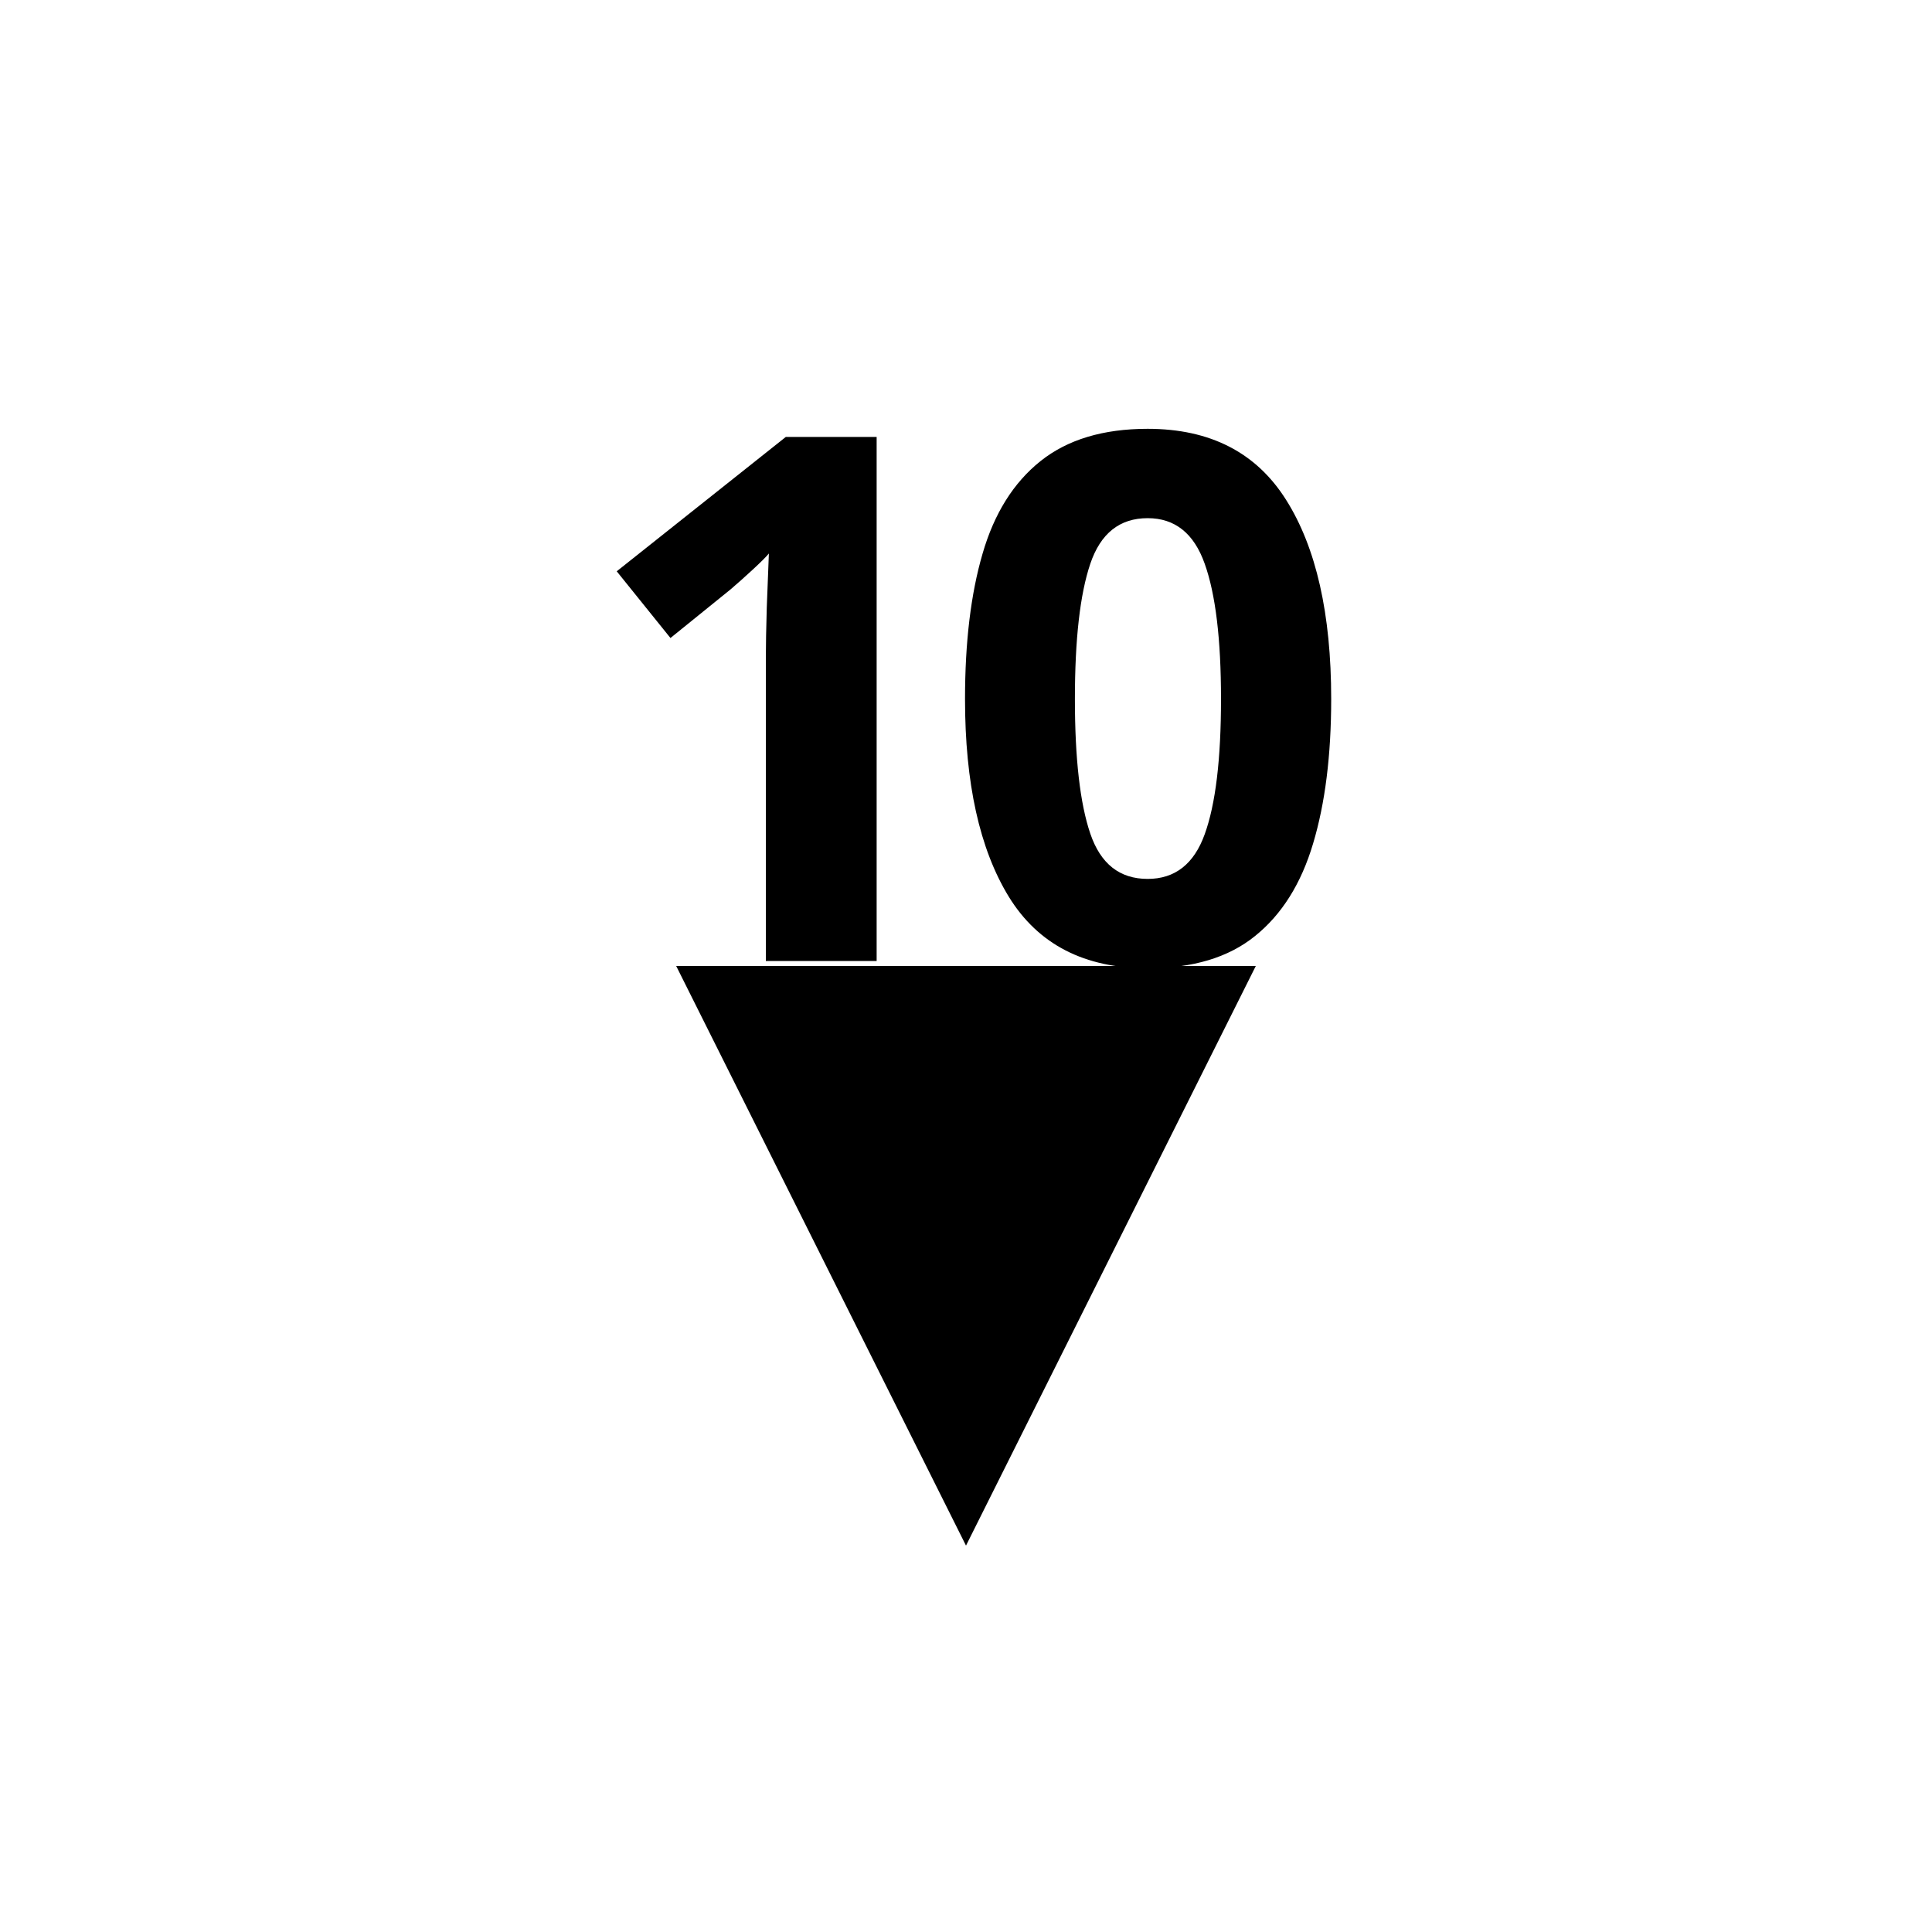
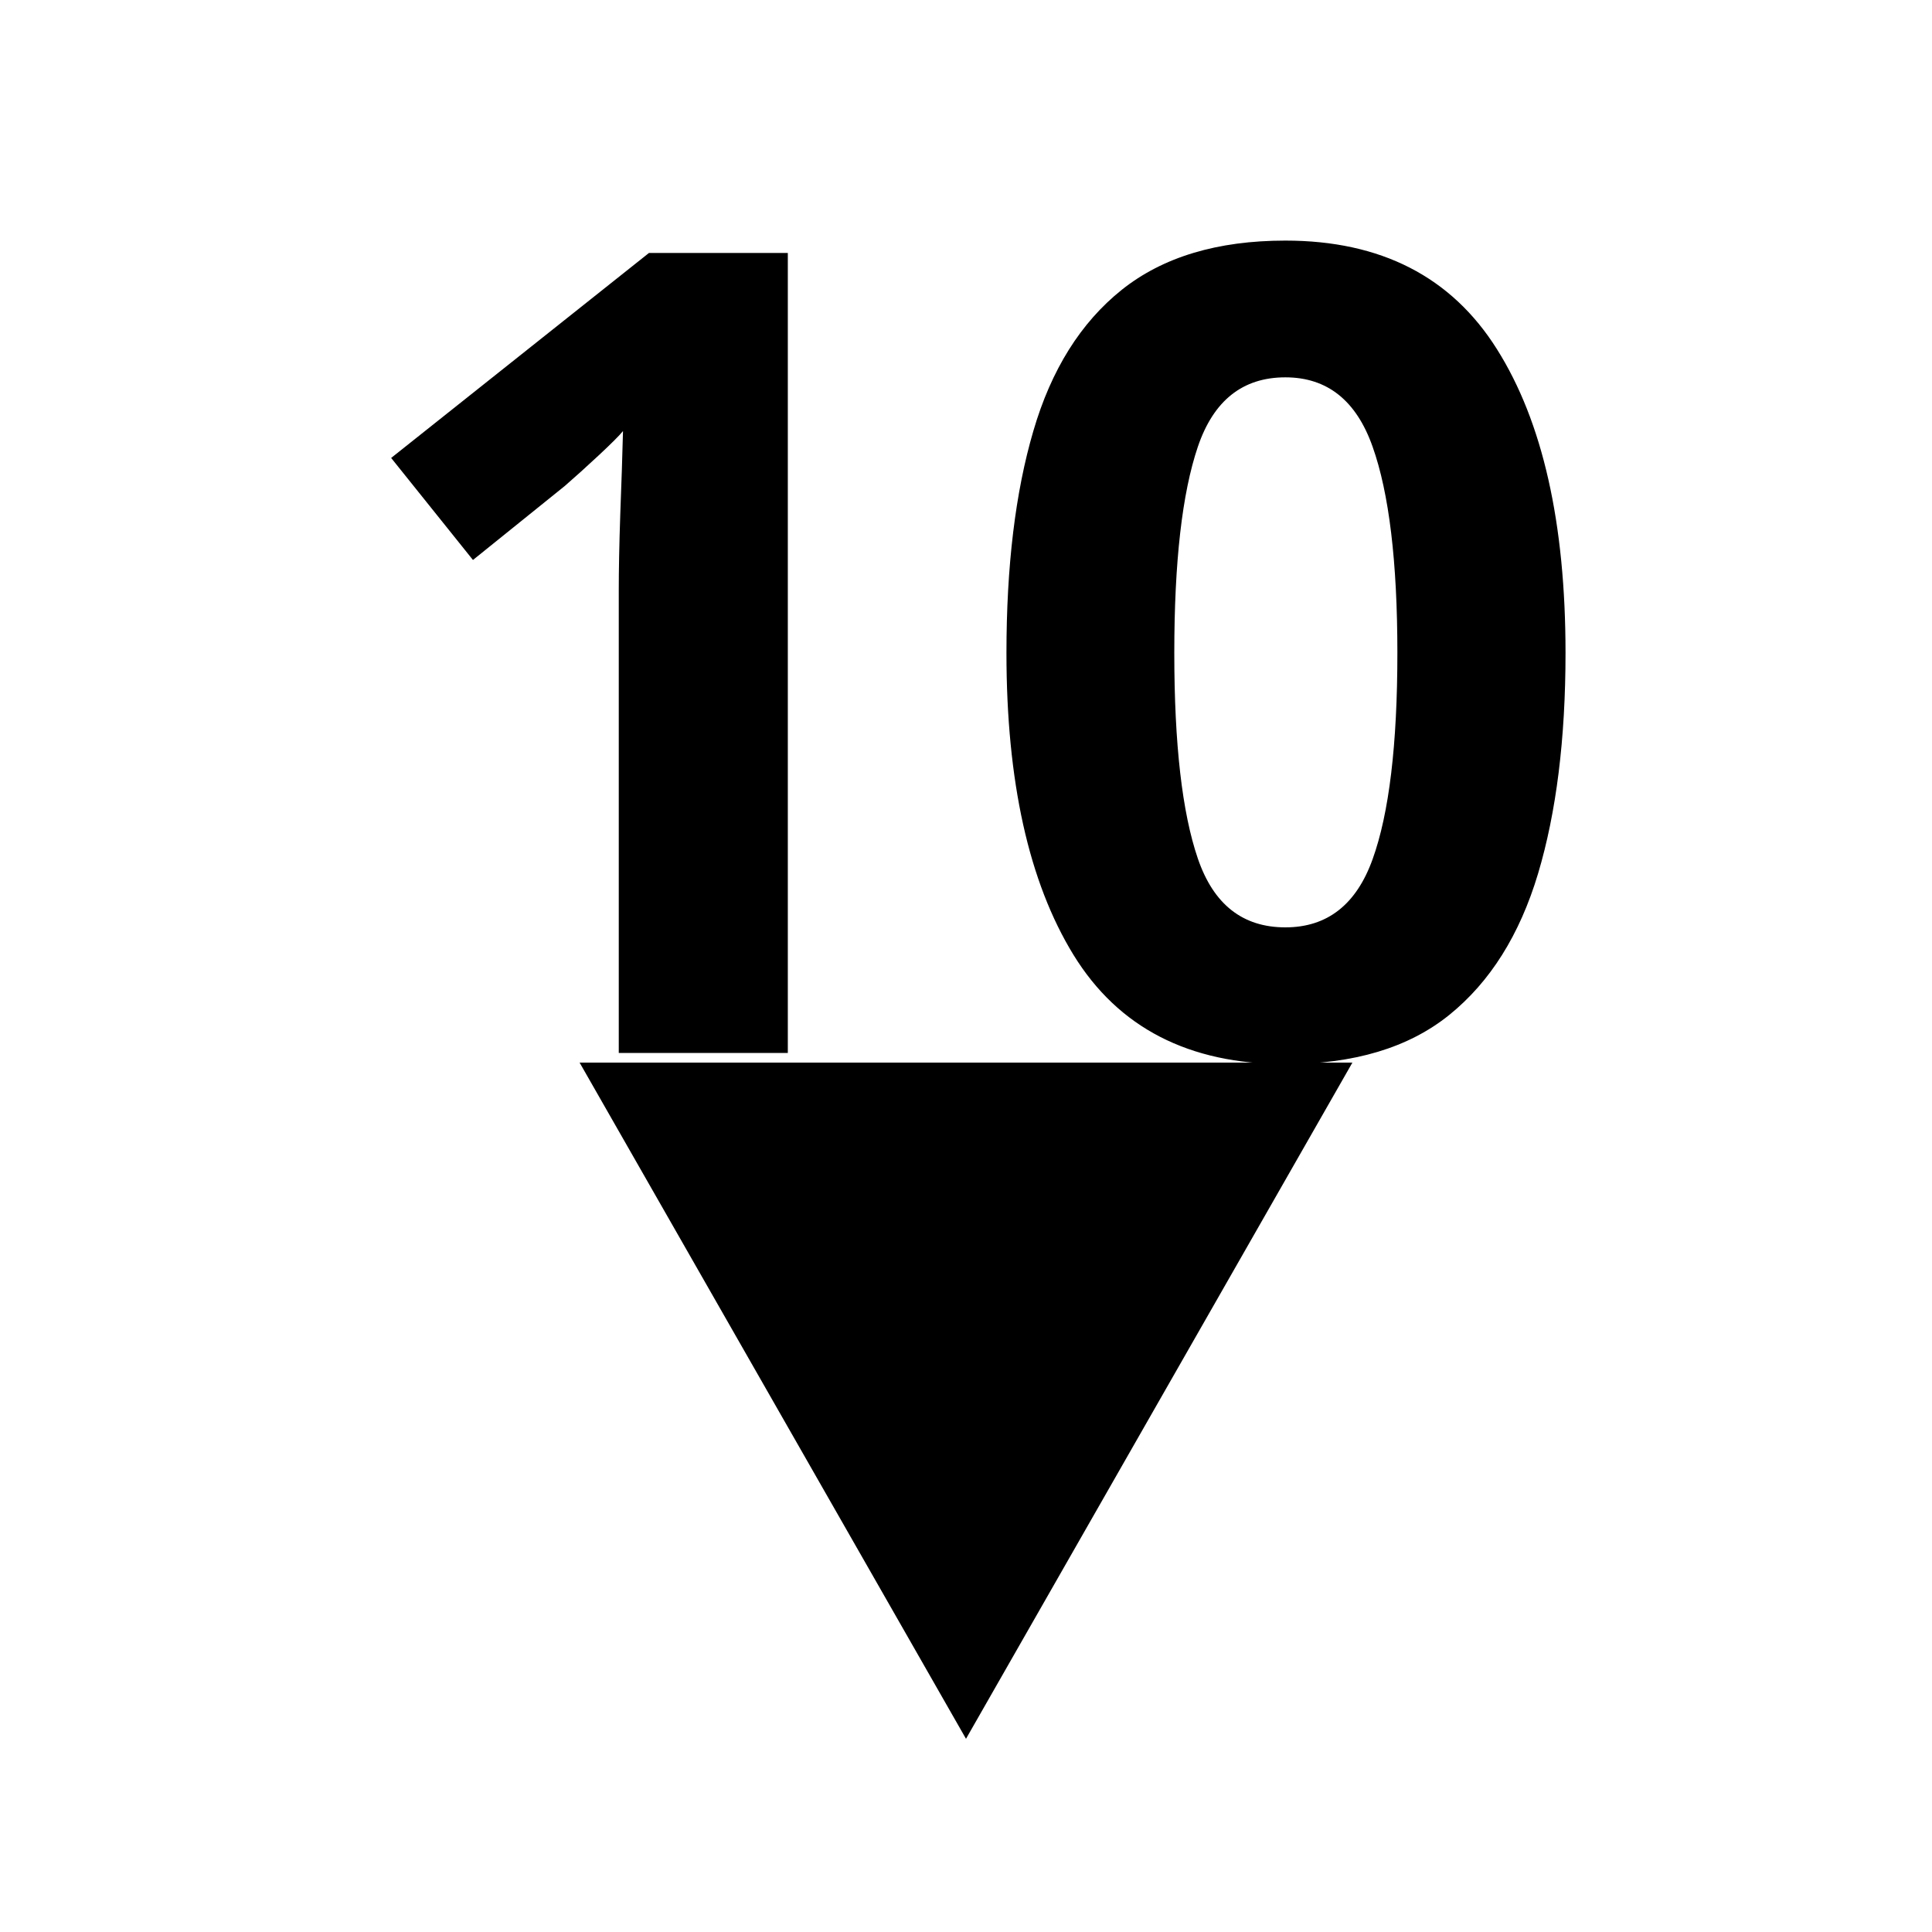
<svg xmlns="http://www.w3.org/2000/svg" xml:space="preserve" style="shape-rendering:geometricPrecision; text-rendering:geometricPrecision; image-rendering:optimizeQuality; fill-rule:evenodd; clip-rule:evenodd" viewBox="0 0 100 100">
  <g id="HM3">
-     <polygon points="35,50 65,50 50,80" style="fill:black;" />
-     <text x="50%" y="35%" text-anchor="middle" dominant-baseline="central" font-family="Amasis MT Medium" letter-spacing="-0.075em" font-size="38" font-style="normal" font-weight="550" style="stroke: none; fill: rgb(0,0,0);">10</text>
+     <circle style="fill: rgb(255, 255, 255); fill-rule: nonzero; opacity: 0.2; " cx="50%" cy="50%" r="45%" />
+     <polygon points="30,55 70,55 50,90" style="fill:black;" />
+     <text x="50%" y="32%" text-anchor="middle" dominant-baseline="central" font-family="Amasis MT Medium" letter-spacing="0em" font-size="58" font-style="normal" font-weight="550" style="stroke: none; fill: rgb(0,0,0);">10</text>
  </g>
</svg>
